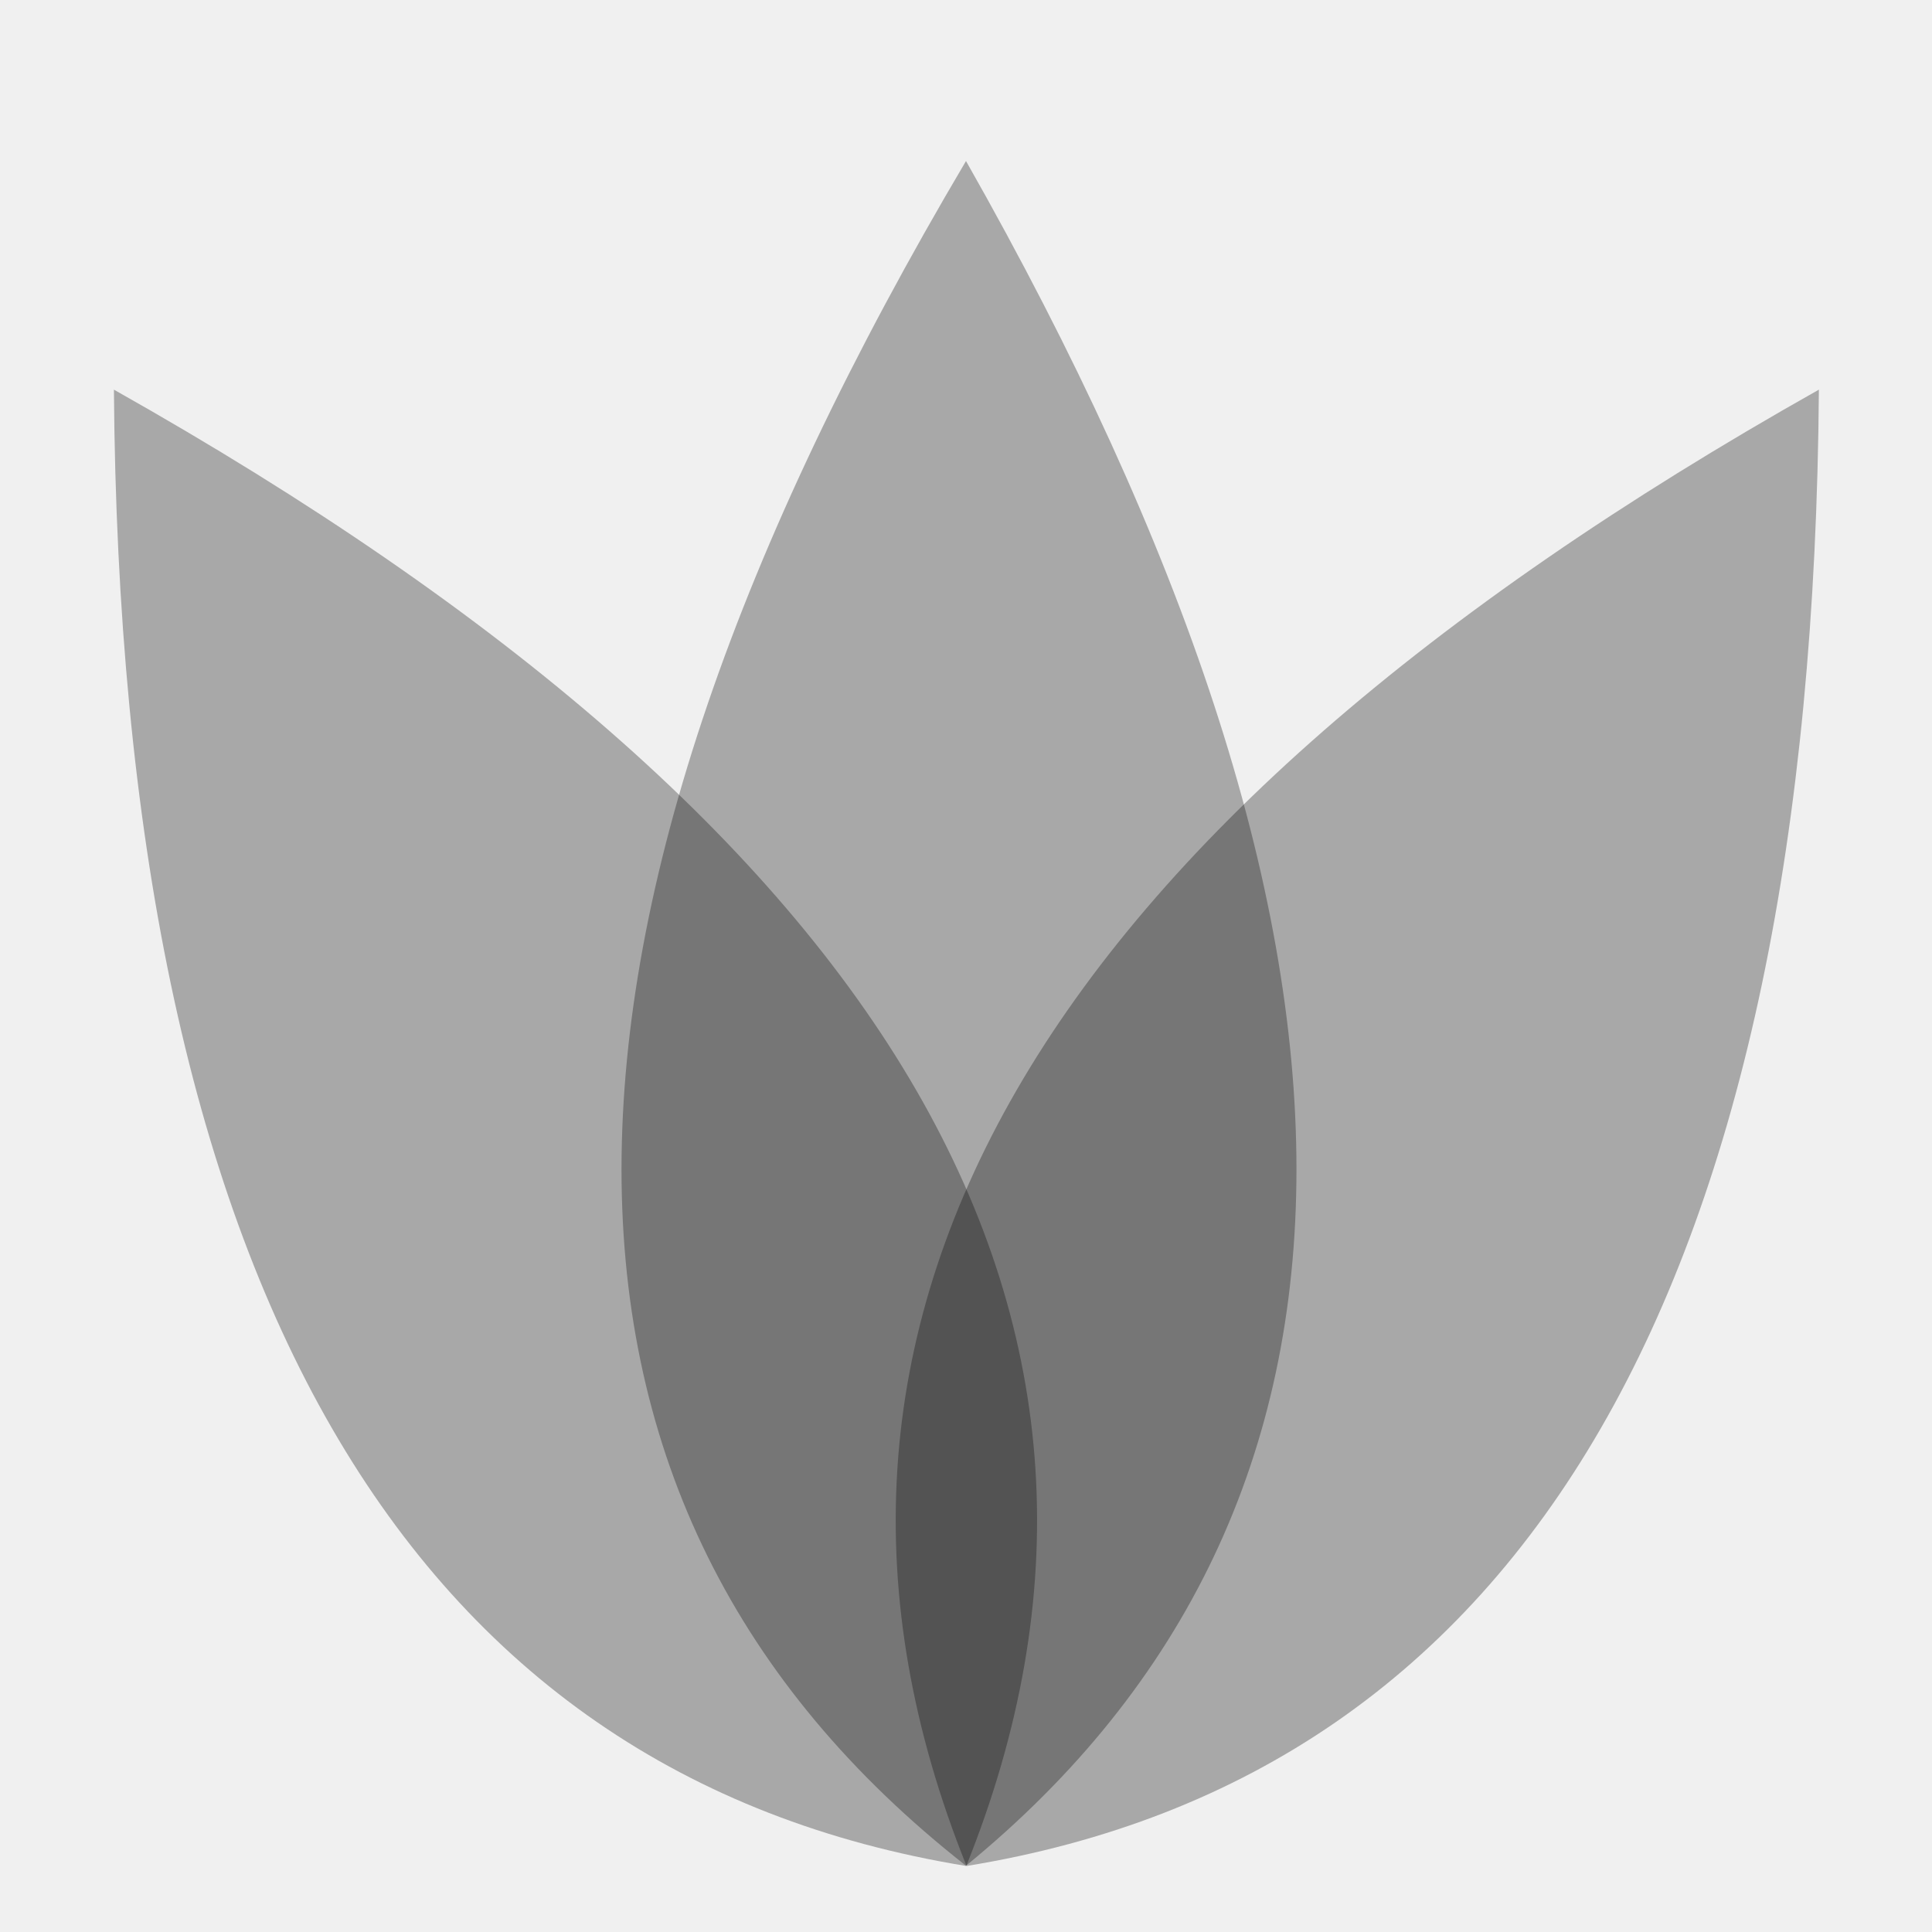
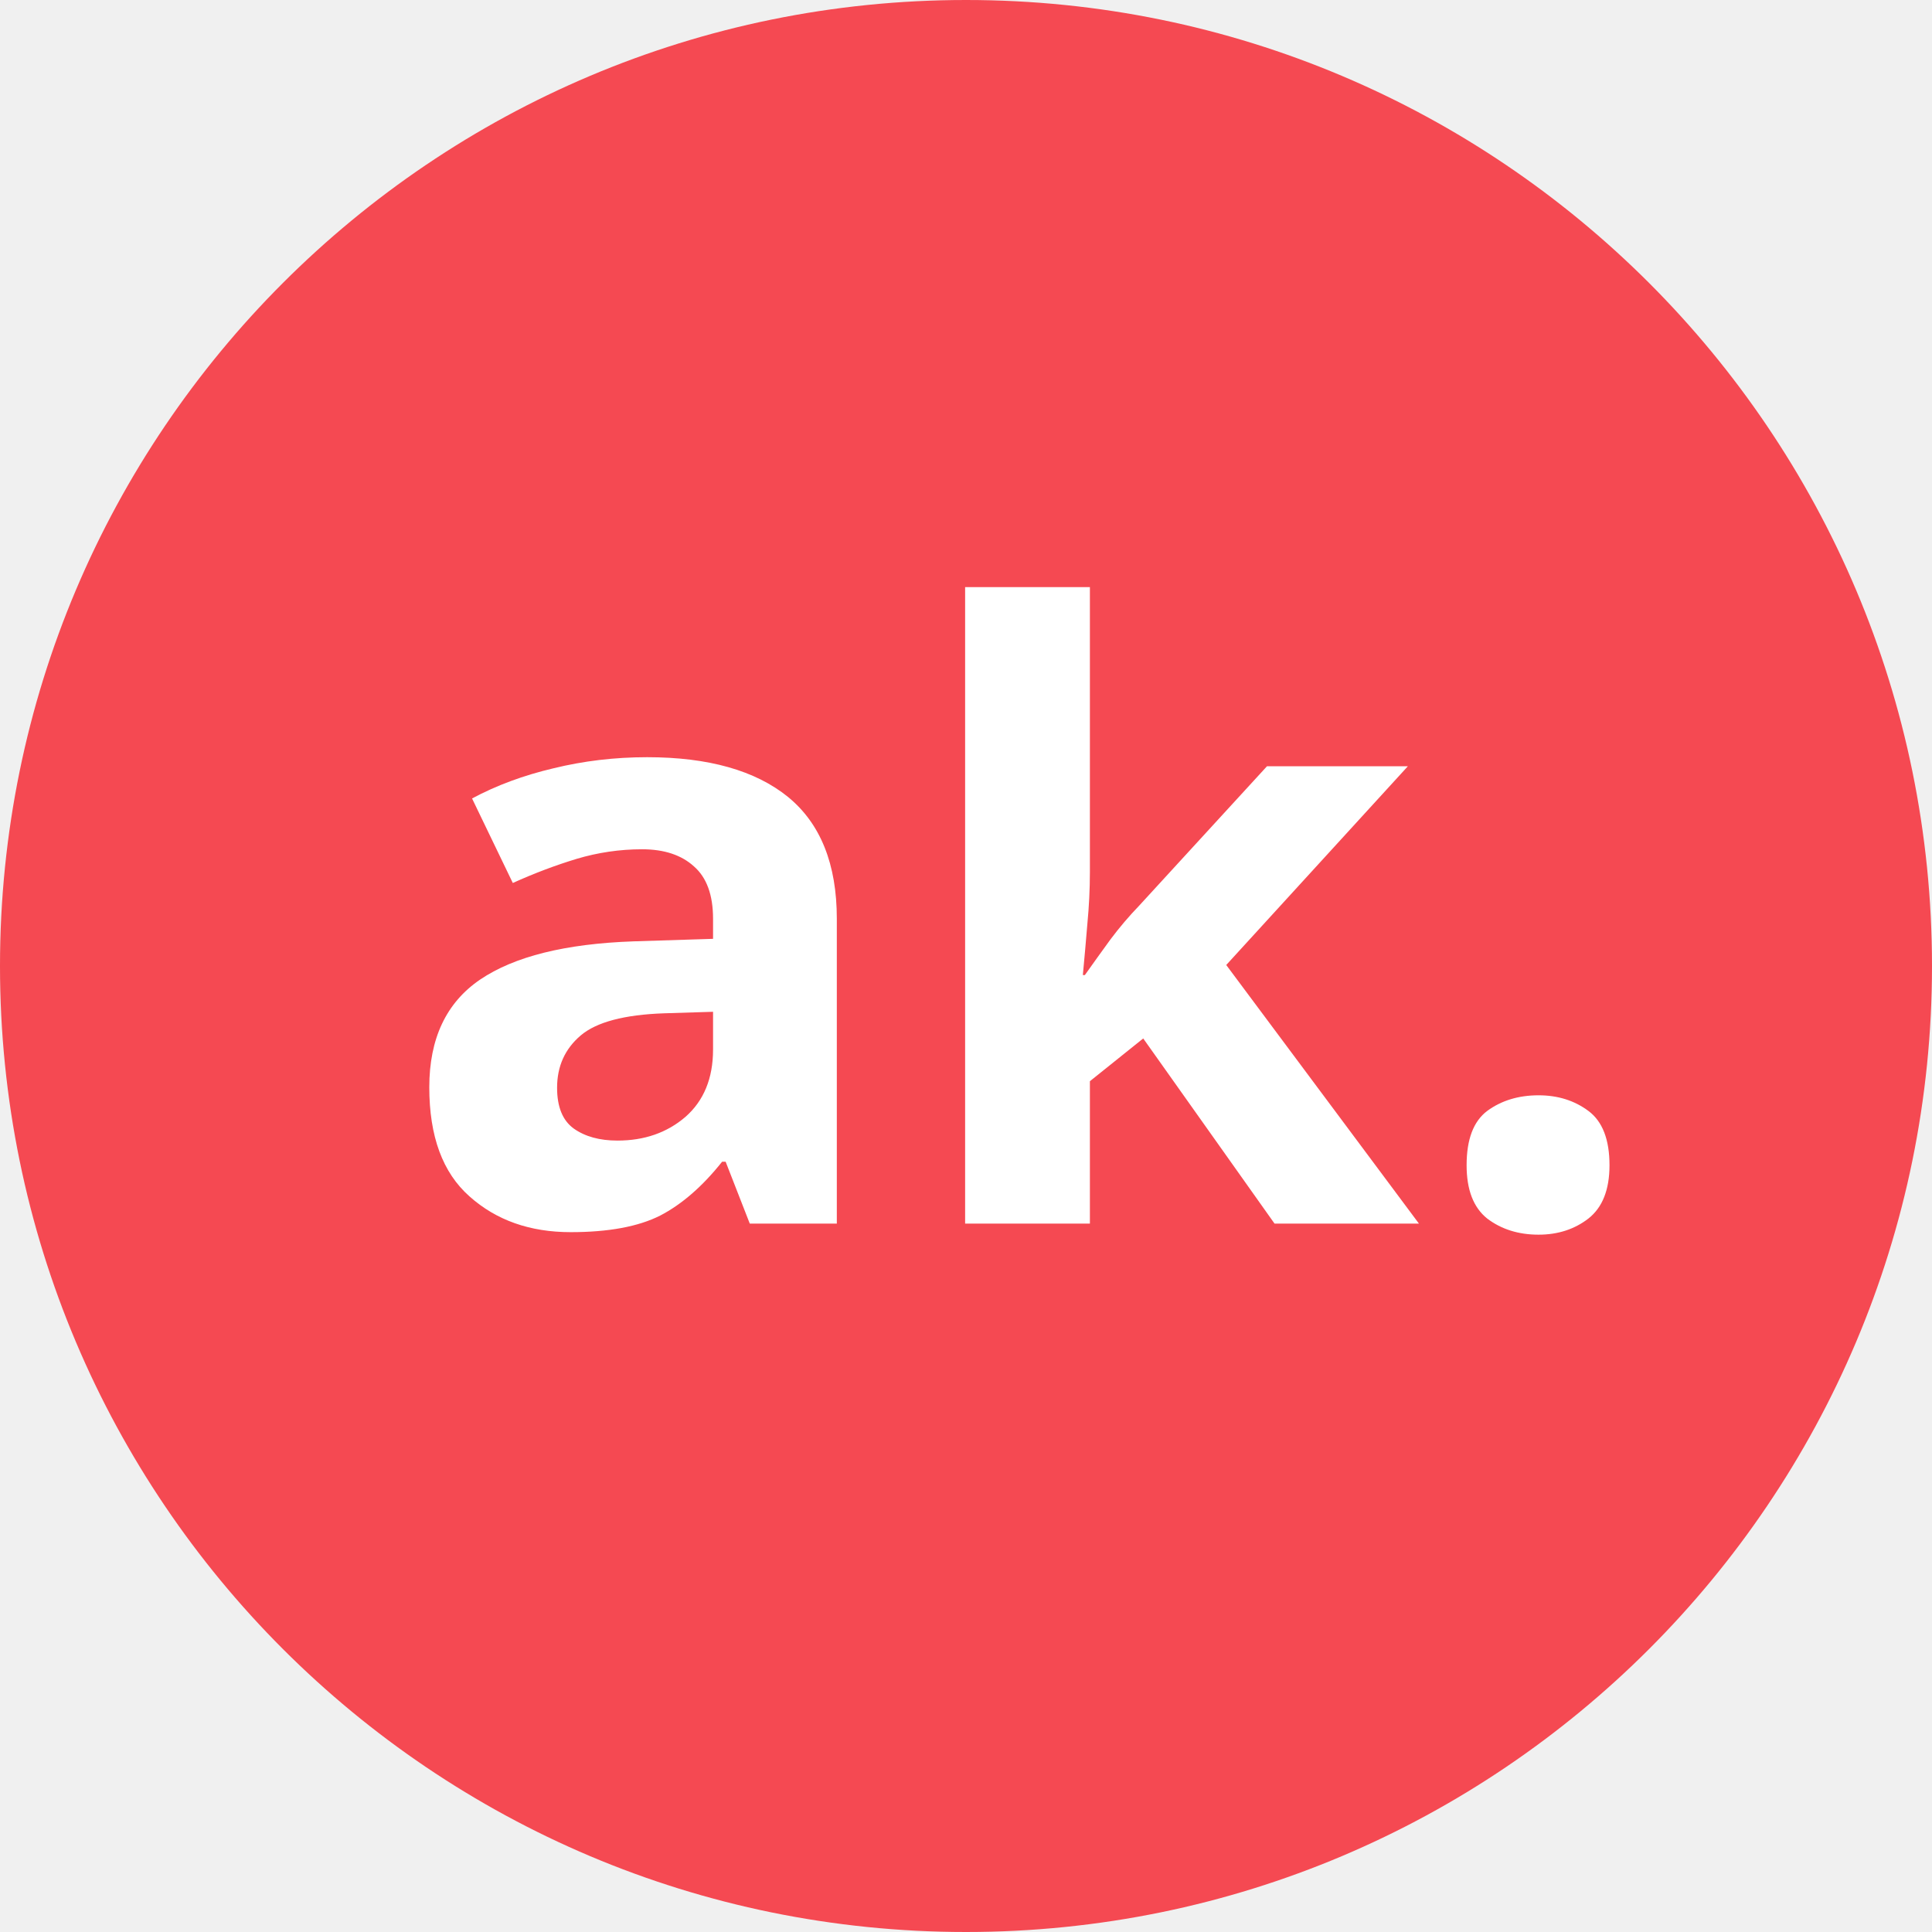
- <svg xmlns="http://www.w3.org/2000/svg" id="flower-3" width="53" height="53" viewBox="0 0 53 53">
-   <path id="bound" d="M0,0H53V53H0Z" fill="none" />
-   <path id="Path-36-Copy-2" d="M0,0Q32.34,18.206,23.382,40.5.266,36.724,0,0Z" transform="translate(3.125 10.689)" opacity="0.3" />
-   <path id="Path-36-Copy-3" d="M25.325,0Q-7.015,18.206,1.943,40.5,25.059,36.724,25.325,0Z" transform="translate(24.572 10.689)" opacity="0.3" />
-   <path id="Path-36" d="M9.452,0q-18.9,31.937,0,46.765Q27.583,31.937,9.452,0Z" transform="translate(17.048 4.417)" opacity="0.3" />
+ <svg xmlns="http://www.w3.org/2000/svg" width="60px" height="60px" viewBox="0 0 60 60" version="1.1">
+   <g id="Page-2" stroke="none" stroke-width="1" fill="none" fill-rule="evenodd">
+     <g id="Portfolio-Template-1" transform="translate(-197, -1430)">
+       <g id="Group-9" transform="translate(197, 1430)">
+         <circle id="Oval" fill="#F54952" cx="30" cy="30" r="30" />
+         <text id="ak." font-family="F37Ginger-Bold, F37 Ginger" font-size="26" font-weight="bold" fill="#FFFFFF">
+           <tspan x="12.238" y="38">ak.</tspan>
+         </text>
+       </g>
+     </g>
+   </g>
</svg>
